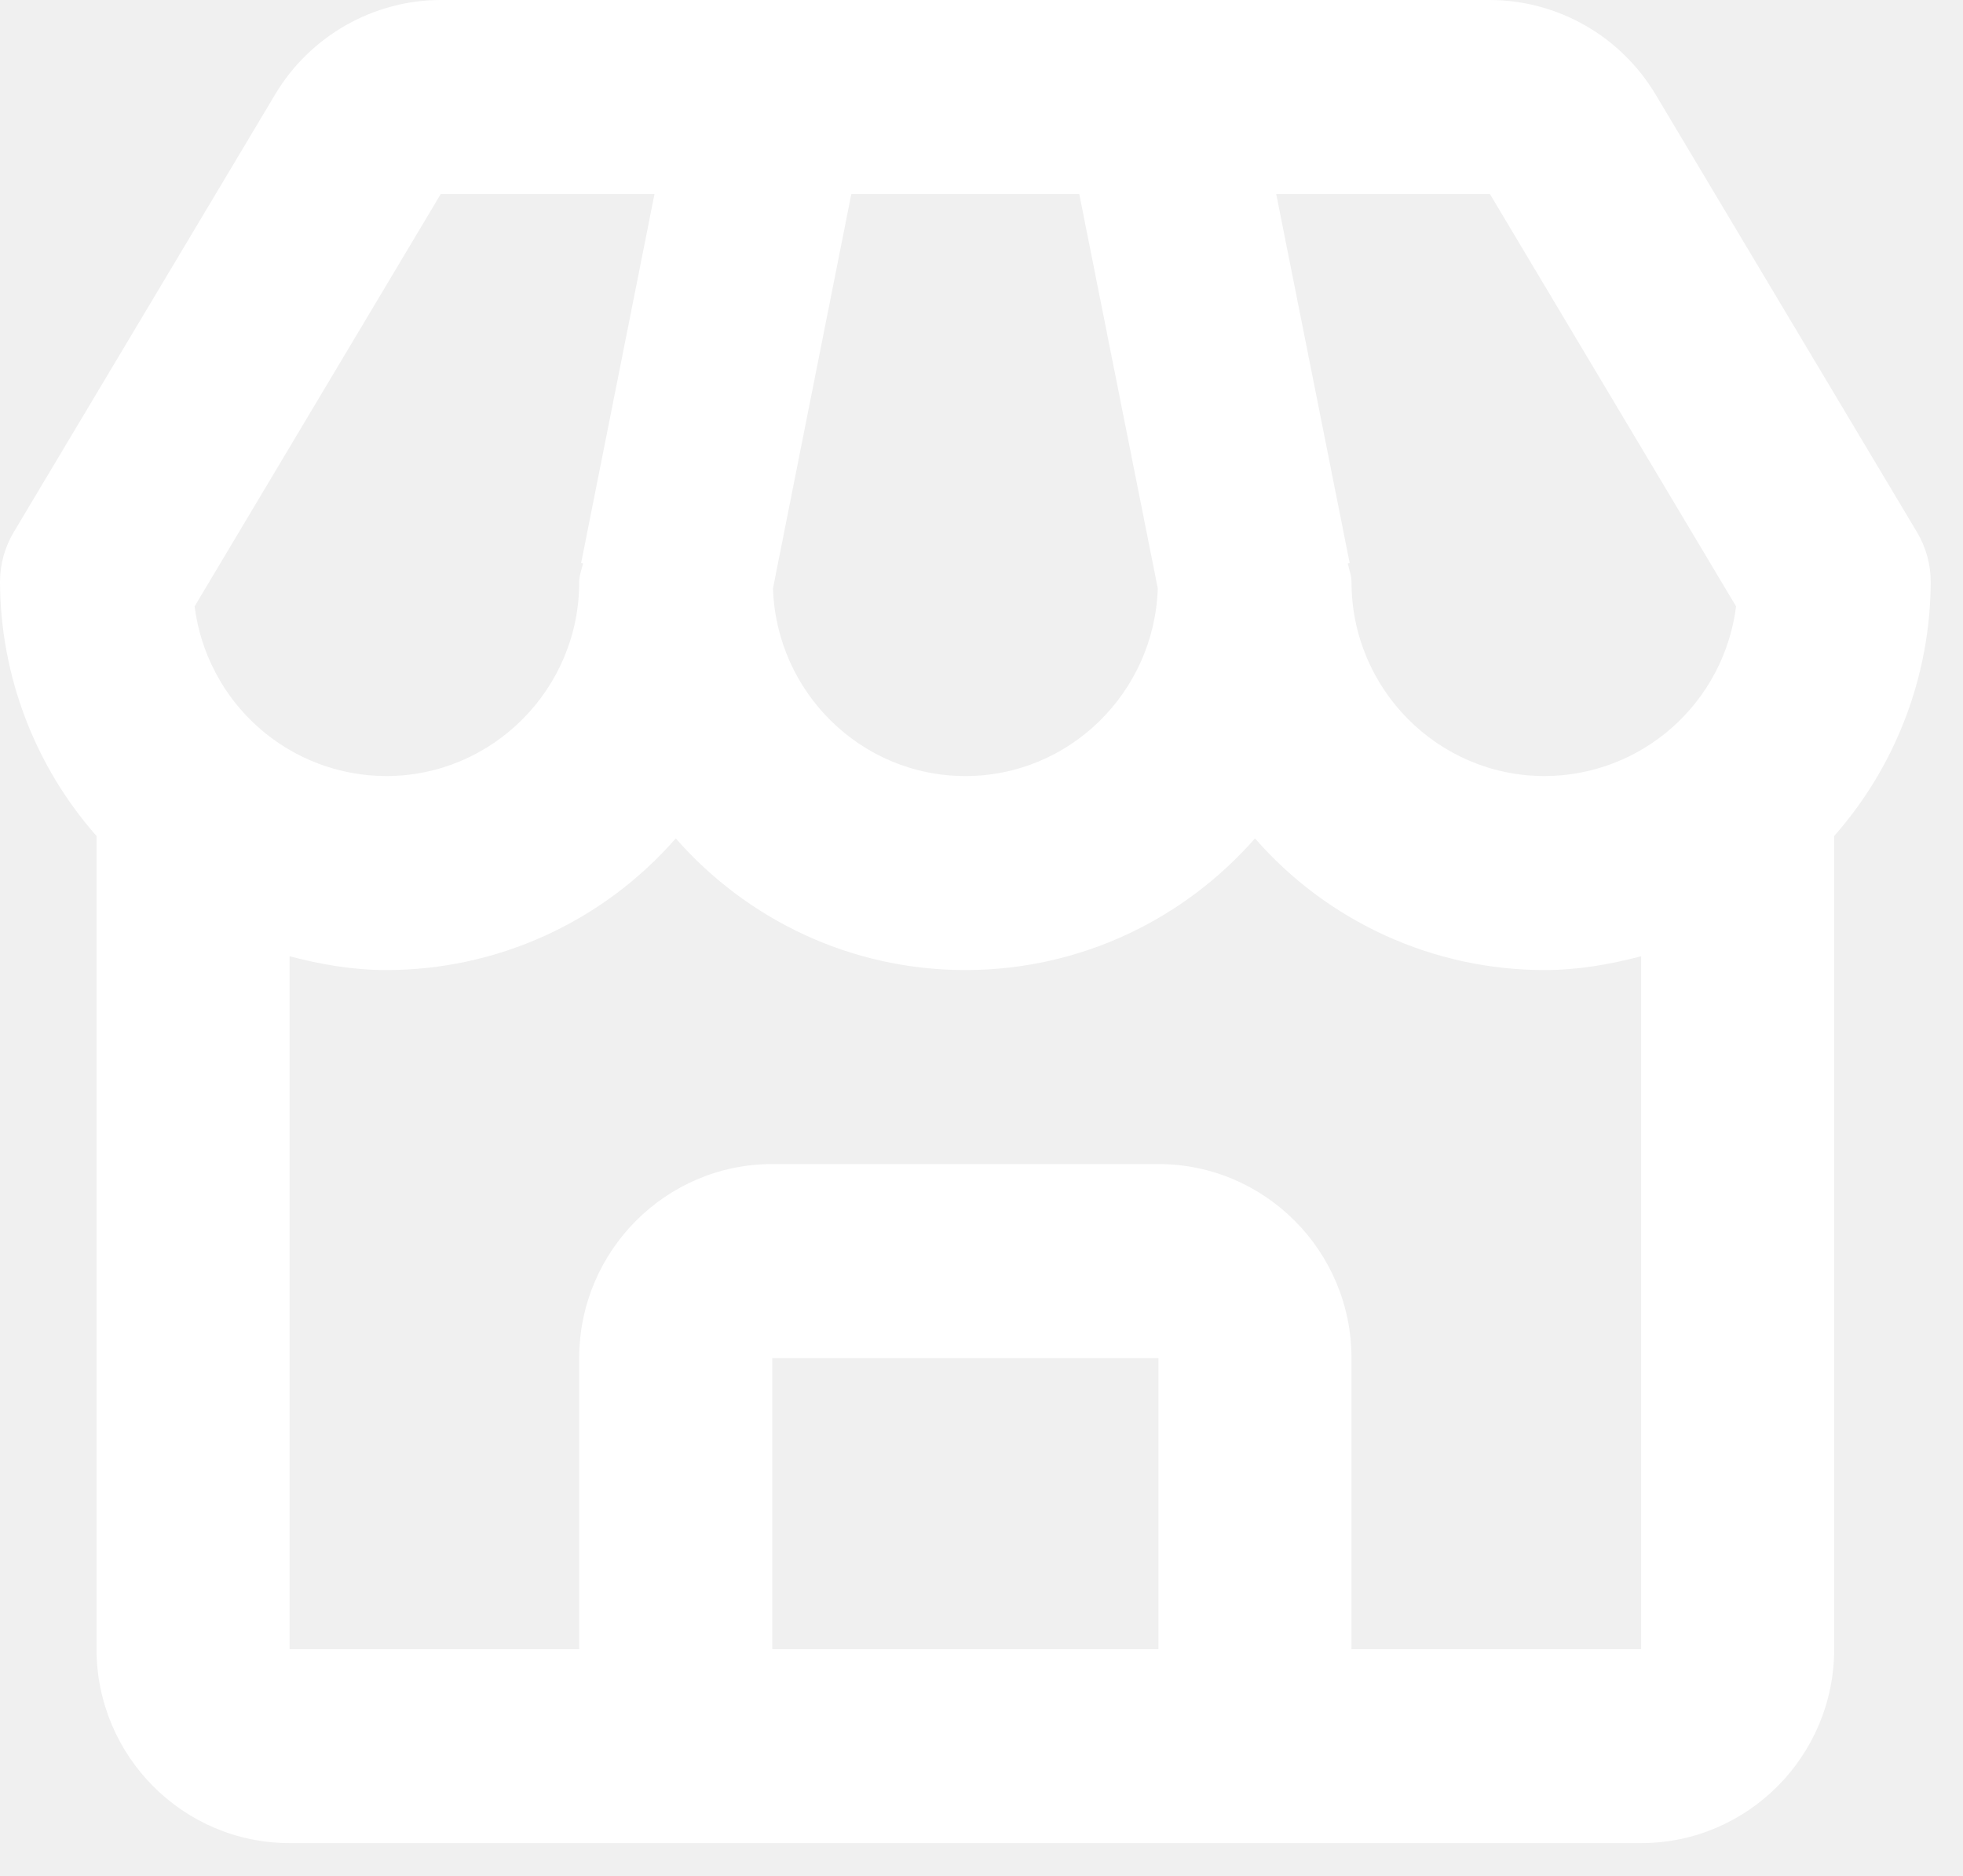
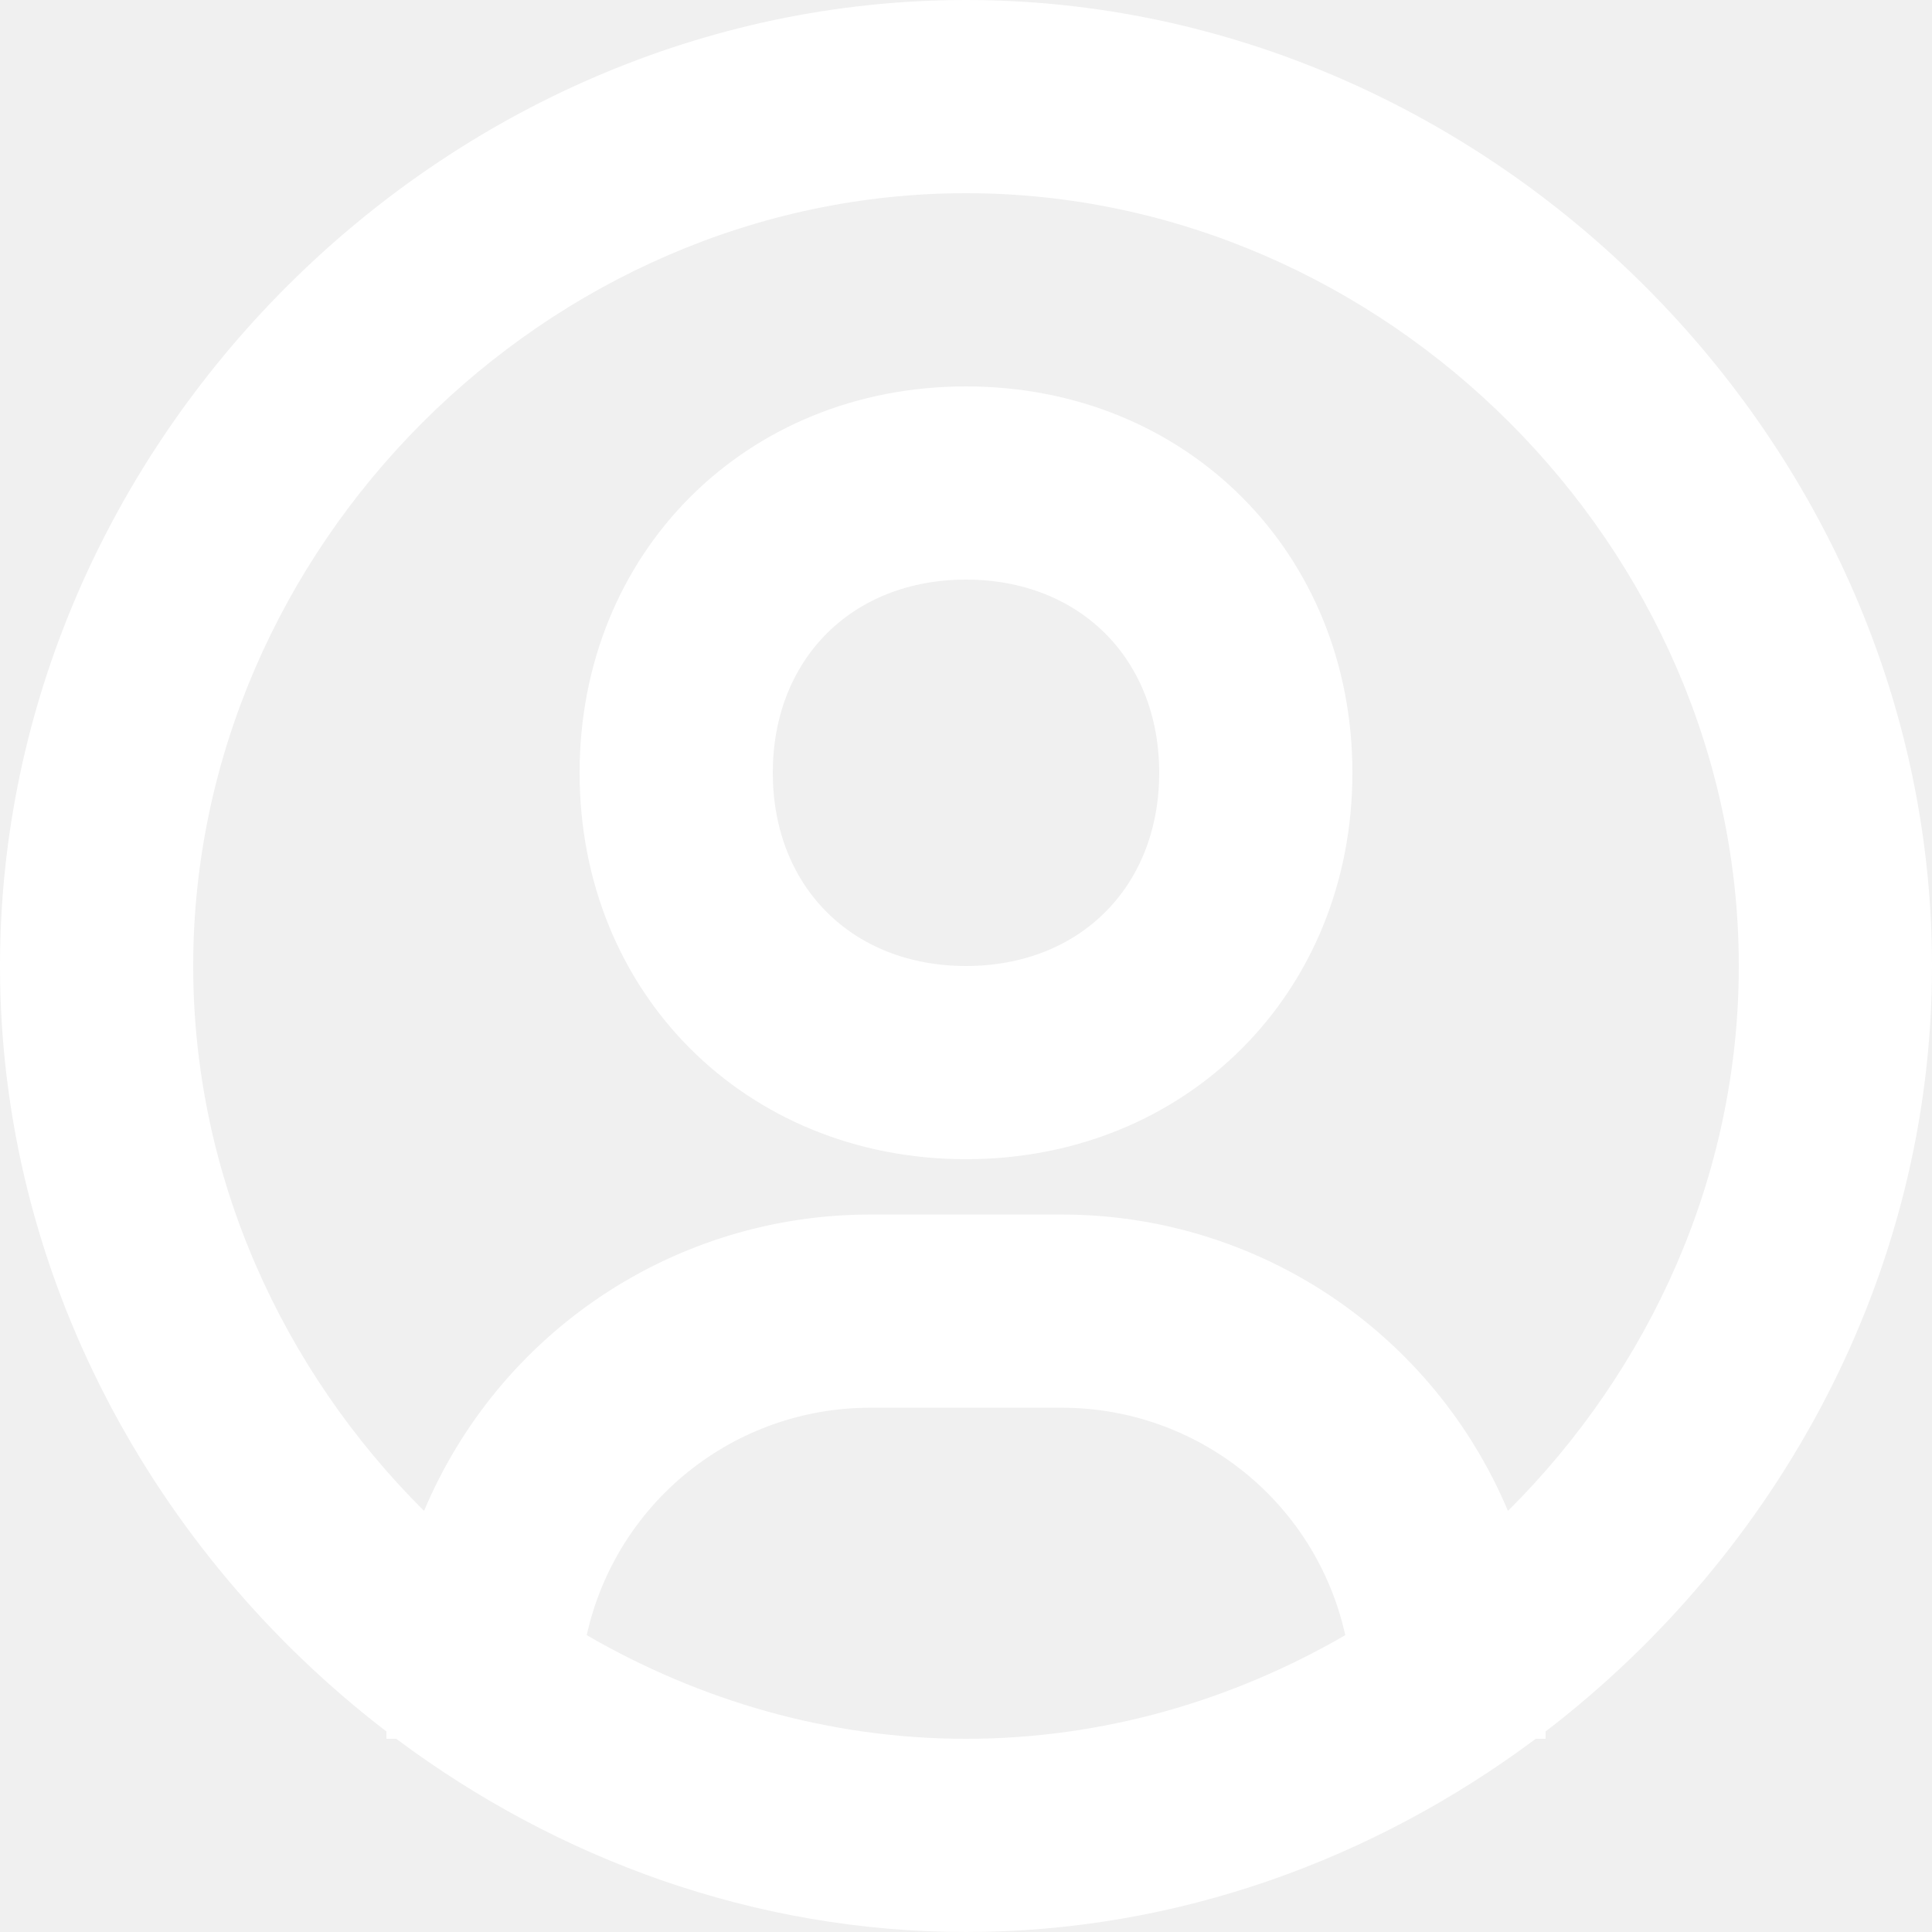
- <svg xmlns="http://www.w3.org/2000/svg" width="45" height="43" viewBox="0 0 45 43" fill="none">
-   <path d="M37.949 2.159C37.554 1.502 36.998 0.958 36.334 0.58C35.669 0.202 34.919 0.002 34.155 0H10.104C8.56 0 7.106 0.827 6.311 2.159L0.316 12.196C0.109 12.542 -0 12.938 1.2784e-06 13.341C0.009 15.488 0.796 17.557 2.213 19.163V37.801C2.213 40.254 4.198 42.248 6.639 42.248H37.621C40.062 42.248 42.047 40.254 42.047 37.801V19.163C43.464 17.557 44.251 15.488 44.26 13.341C44.26 12.938 44.151 12.542 43.944 12.196L37.949 2.159ZM39.798 13.9C39.662 14.973 39.141 15.96 38.333 16.676C37.525 17.392 36.485 17.787 35.408 17.789C32.967 17.789 30.982 15.794 30.982 13.341C30.982 13.19 30.927 13.057 30.896 12.915L30.94 12.906L29.256 4.447H34.155L39.798 13.9ZM19.516 4.447H24.741L26.541 13.486C26.463 15.87 24.52 17.789 22.13 17.789C19.74 17.789 17.797 15.87 17.72 13.486L19.516 4.447ZM10.104 4.447H15.004L13.322 12.906L13.367 12.915C13.333 13.057 13.278 13.19 13.278 13.341C13.278 15.794 11.293 17.789 8.852 17.789C7.775 17.787 6.735 17.392 5.927 16.676C5.119 15.96 4.598 14.973 4.461 13.9L10.104 4.447ZM17.704 37.801V31.13H26.556V37.801H17.704ZM30.982 37.801V31.13C30.982 28.678 28.997 26.683 26.556 26.683H17.704C15.263 26.683 13.278 28.678 13.278 31.13V37.801H6.639V21.92C7.349 22.105 8.082 22.236 8.852 22.236C10.109 22.236 11.351 21.968 12.496 21.447C13.641 20.927 14.662 20.167 15.491 19.218C17.113 21.069 19.49 22.236 22.13 22.236C24.77 22.236 27.147 21.069 28.769 19.218C29.598 20.167 30.619 20.927 31.764 21.447C32.909 21.968 34.151 22.236 35.408 22.236C36.178 22.236 36.911 22.105 37.621 21.92V37.801H30.982Z" fill="white" />
+ <svg xmlns="http://www.w3.org/2000/svg" width="45" height="45" viewBox="0 0 45 45" fill="none">
+   <path d="M22.5 0C10.303 0 0 10.303 0 22.5C0 29.675 3.582 36.175 9 40.329V40.5H9.229C12.982 43.301 17.579 45 22.5 45C27.421 45 32.017 43.301 35.77 40.5H36V40.329C41.418 36.175 45 29.677 45 22.5C45 10.303 34.697 0 22.5 0ZM13.666 38.086C13.998 36.586 14.831 35.244 16.028 34.281C17.225 33.318 18.714 32.792 20.25 32.789H24.75C26.286 32.792 27.775 33.319 28.972 34.282C30.169 35.244 31.002 36.586 31.334 38.086C28.706 39.609 25.686 40.5 22.5 40.5C19.314 40.5 16.294 39.609 13.666 38.086ZM35.123 35.192C34.264 33.149 32.822 31.404 30.977 30.176C29.132 28.948 26.966 28.292 24.75 28.289H20.25C18.034 28.292 15.868 28.948 14.023 30.176C12.178 31.404 10.736 33.149 9.877 35.192C6.577 31.91 4.5 27.396 4.5 22.5C4.5 12.742 12.742 4.5 22.5 4.5C32.258 4.5 40.5 12.742 40.5 22.5C40.5 27.396 38.423 31.91 35.123 35.192Z" fill="white" />
+   <path d="M22.5 9C17.37 9 13.5 12.87 13.5 18C13.5 23.13 17.37 27 22.5 27C27.63 27 31.5 23.13 31.5 18C31.5 12.87 27.63 9 22.5 9ZM22.5 22.5C19.849 22.5 18 20.651 18 18C18 15.35 19.849 13.5 22.5 13.5C25.151 13.5 27 15.35 27 18C27 20.651 25.151 22.5 22.5 22.5Z" fill="white" />
</svg>
